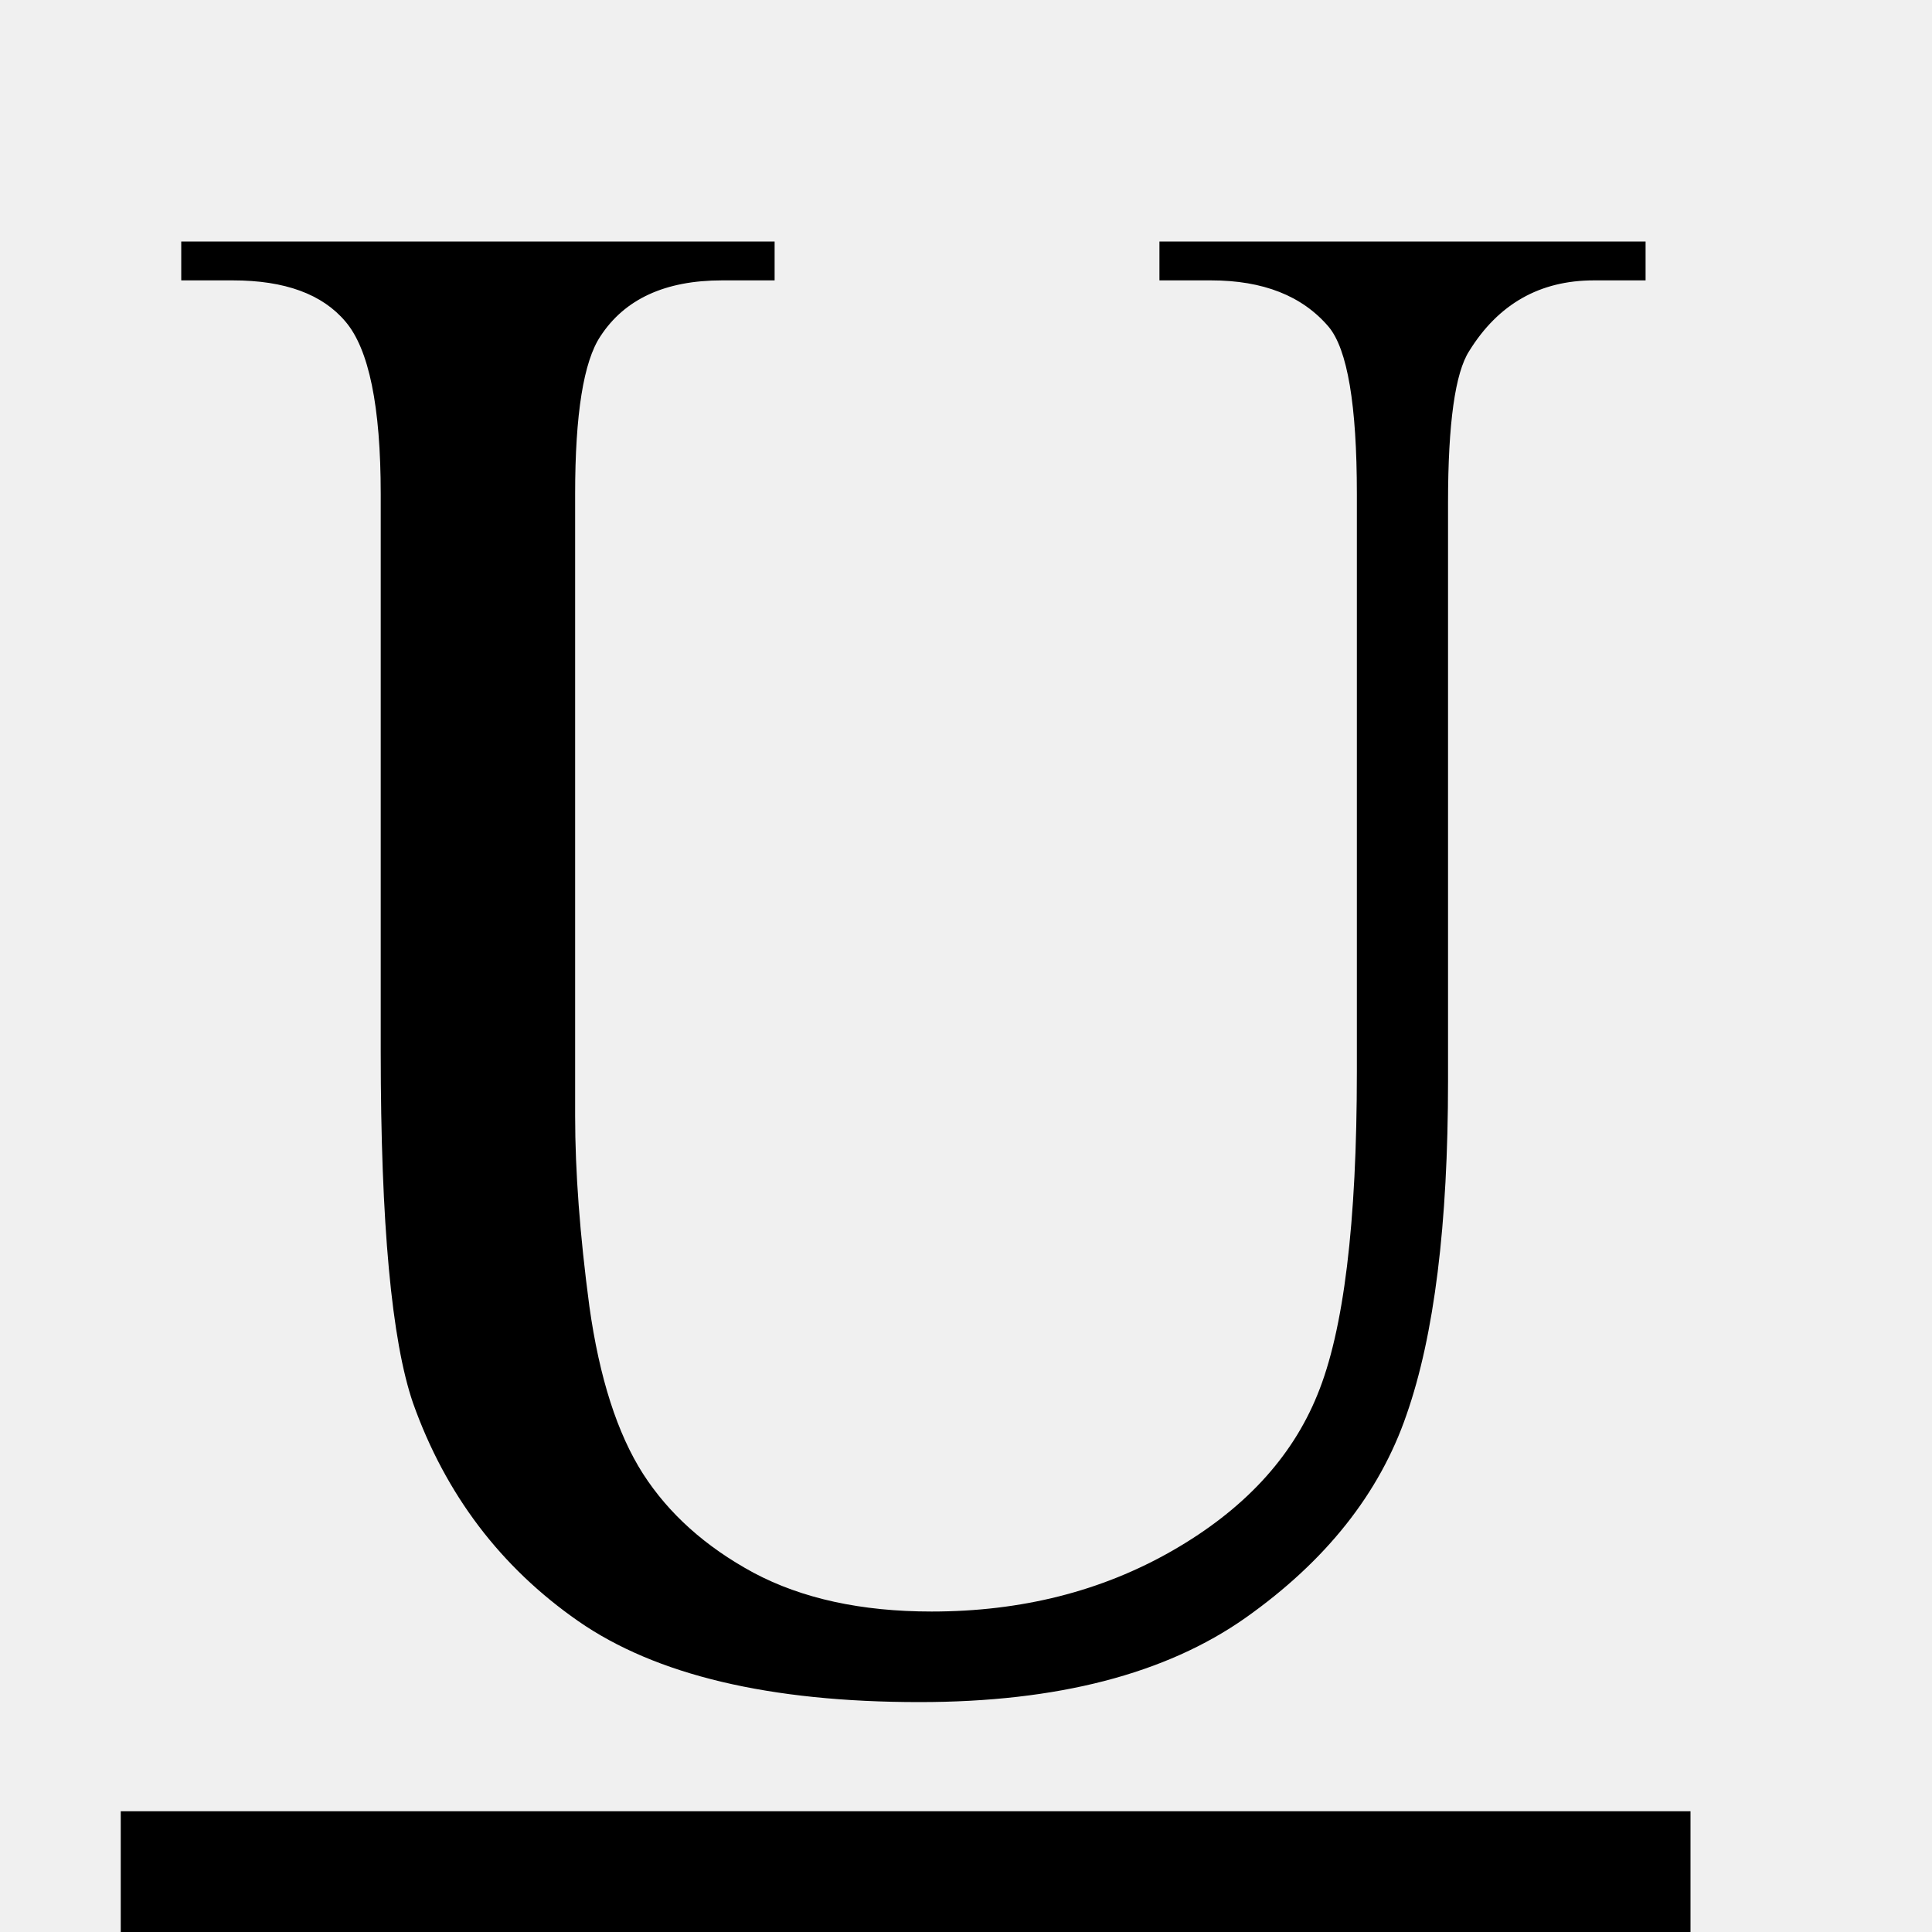
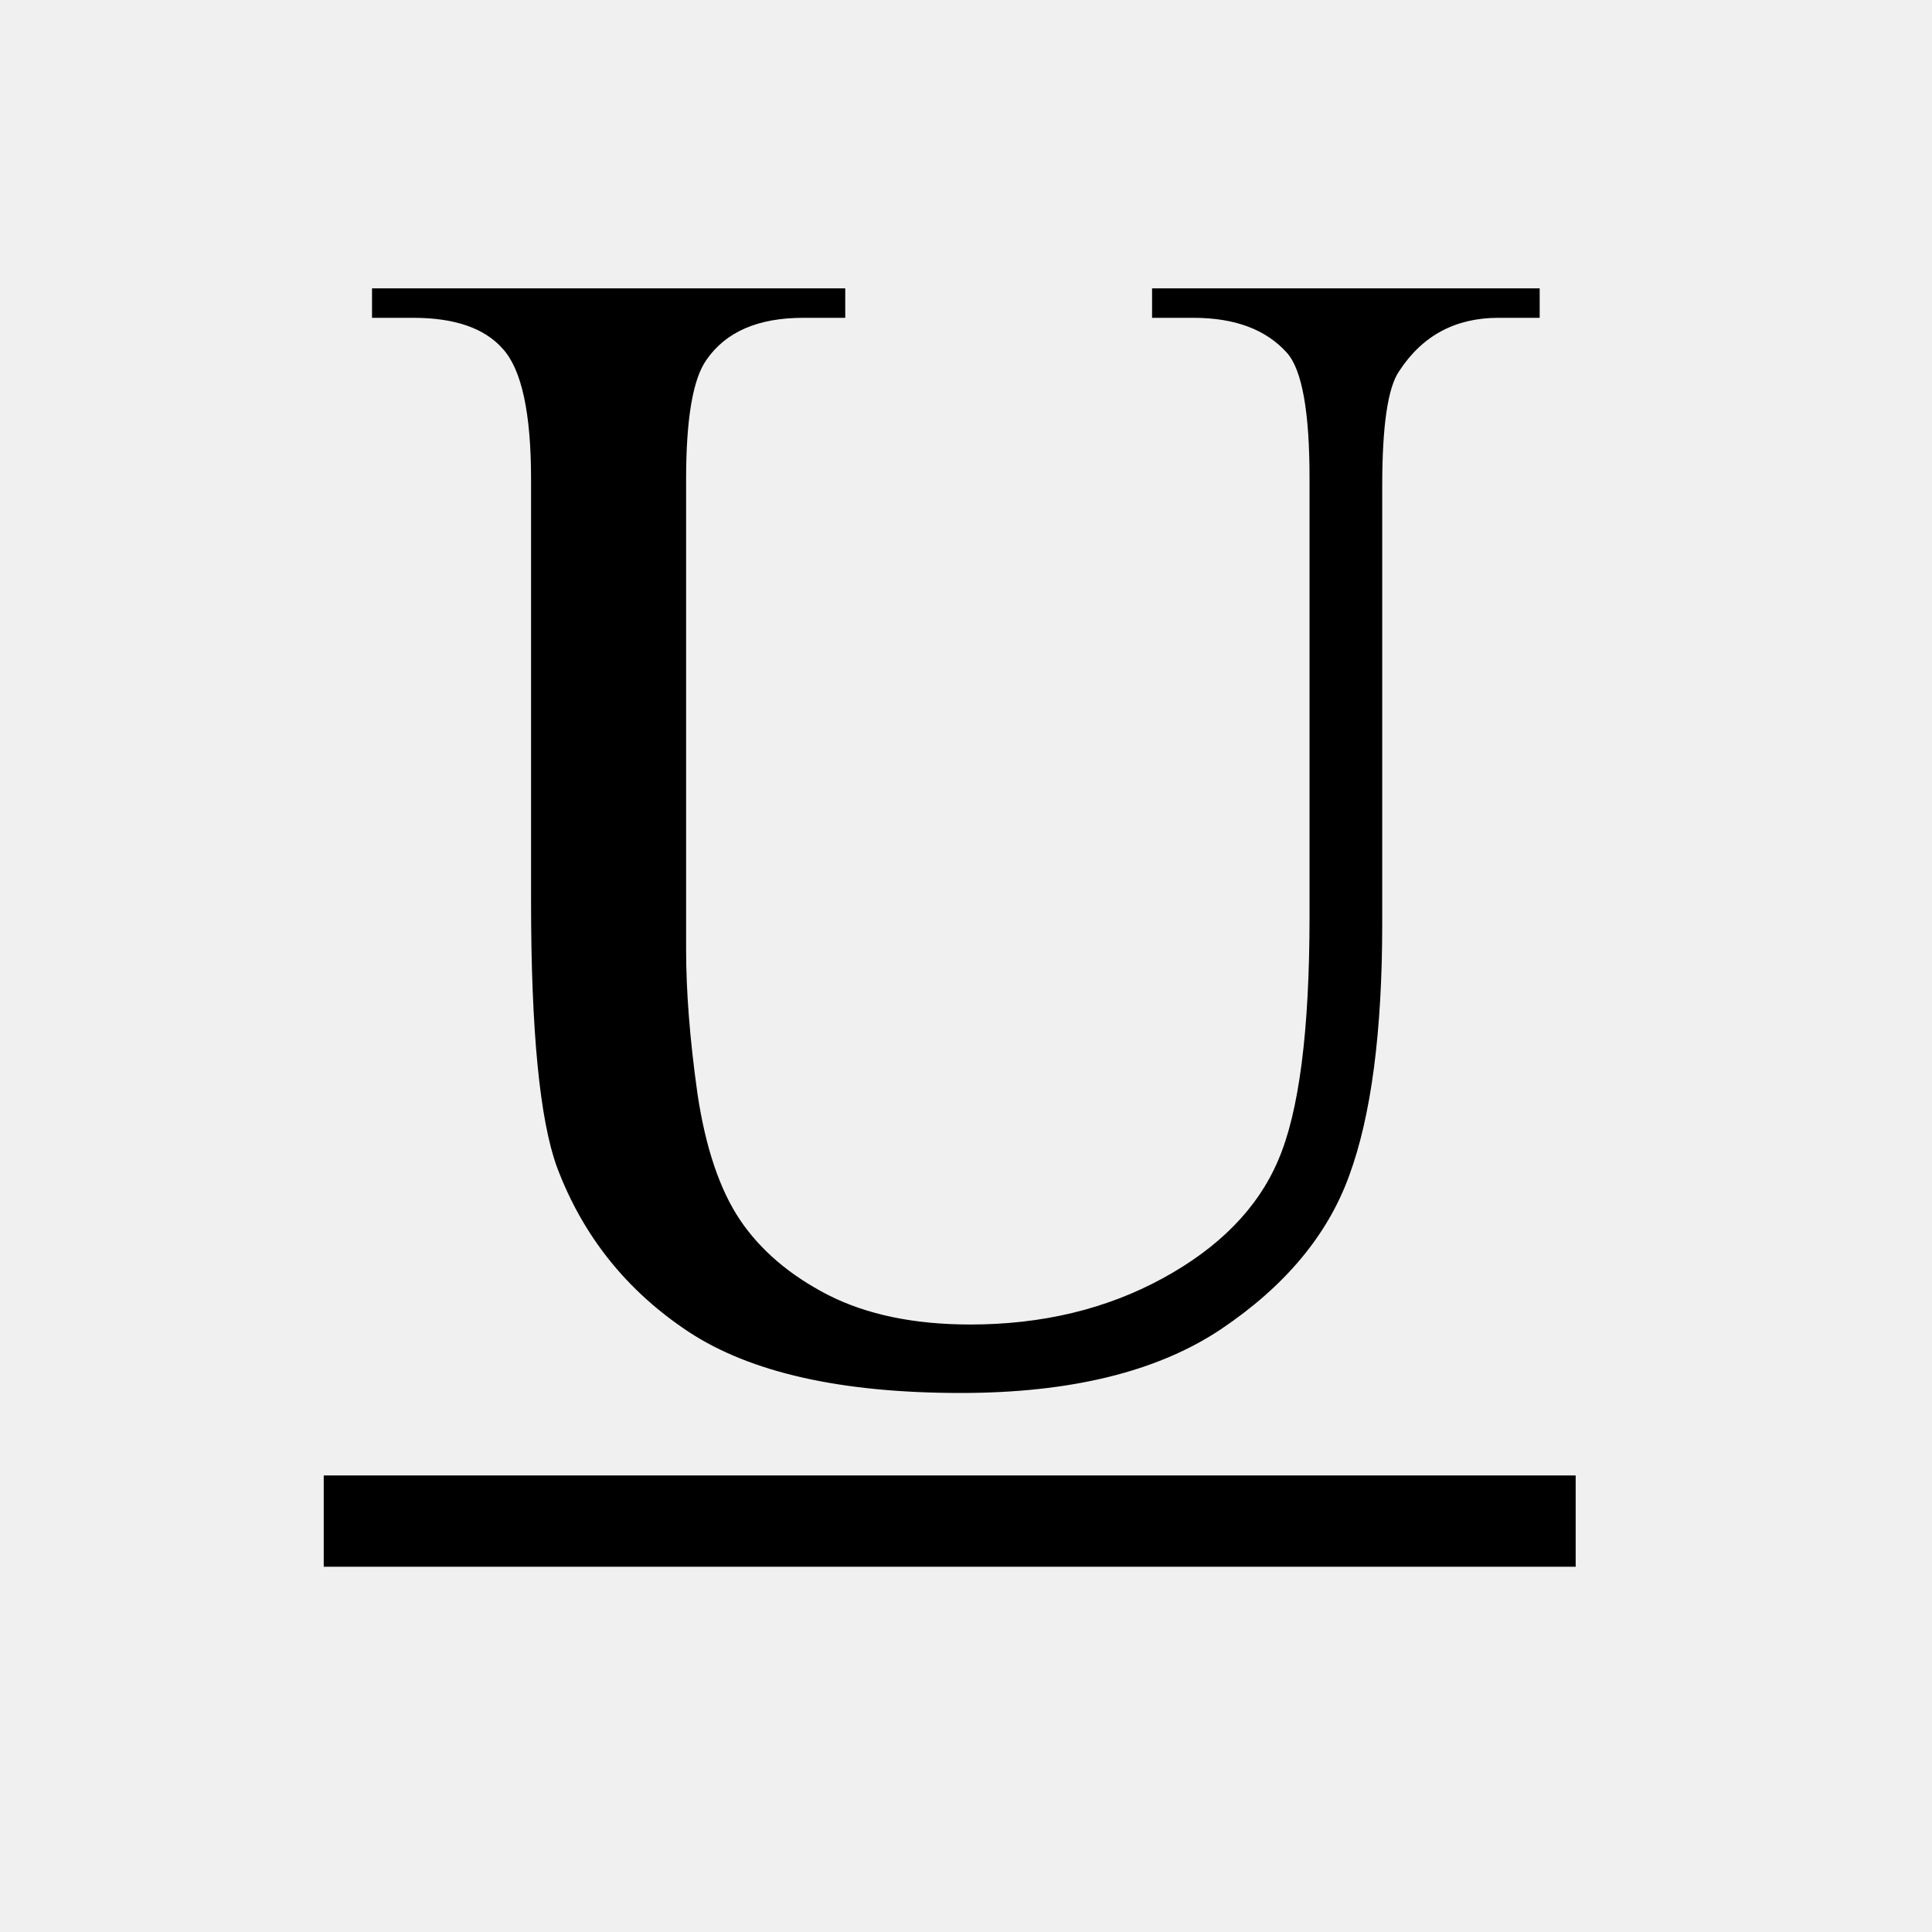
- <svg xmlns="http://www.w3.org/2000/svg" width="16px" height="16px" id="svg2385">
+ <svg xmlns="http://www.w3.org/2000/svg" width="16px" height="16px" id="svg2385" version="1.1">
  <defs id="defs2387">
    </defs>
  <g id="layer1">
-     <rect style="opacity:0;fill:#ffffff;fill-opacity:1;fill-rule:evenodd;stroke:none;stroke-width:1;stroke-miterlimit:4;stroke-dasharray:none;stroke-opacity:1" id="rect3254" width="16" height="16" x="0" y="0" ry="0" />
-     <path style="font-size:28px;font-style:normal;font-weight:normal;fill:#000000;fill-opacity:1;stroke:none;stroke-width:1px;stroke-linecap:butt;stroke-linejoin:miter;stroke-opacity:1;font-family:Century" d="M 9.602,2.322 L 9.602,2 L 13.628,2 L 13.628,2.322 L 13.2,2.322 C 12.753,2.322 12.409,2.517 12.168,2.906 C 12.051,3.086 11.992,3.505 11.992,4.161 L 11.992,8.954 C 11.992,10.139 11.878,11.06 11.648,11.717 C 11.425,12.367 10.98,12.928 10.315,13.398 C 9.655,13.863 8.755,14.096 7.615,14.096 C 6.373,14.096 5.431,13.872 4.788,13.425 C 4.145,12.977 3.69,12.376 3.421,11.621 C 3.243,11.104 3.153,10.133 3.153,8.71 L 3.153,4.091 C 3.153,3.365 3.055,2.889 2.86,2.662 C 2.669,2.436 2.359,2.322 1.929,2.322 L 1.501,2.322 L 1.501,2 L 6.415,2 L 6.415,2.322 L 5.979,2.322 C 5.51,2.322 5.174,2.476 4.973,2.784 C 4.833,2.993 4.763,3.429 4.763,4.091 L 4.763,9.242 C 4.763,9.701 4.802,10.226 4.881,10.819 C 4.964,11.412 5.113,11.873 5.325,12.205 C 5.538,12.536 5.842,12.809 6.239,13.024 C 6.642,13.239 7.134,13.346 7.715,13.346 C 8.459,13.346 9.124,13.178 9.711,12.841 C 10.298,12.504 10.698,12.074 10.91,11.551 C 11.128,11.022 11.237,10.131 11.237,8.876 L 11.237,4.091 C 11.237,3.354 11.159,2.892 11.003,2.706 C 10.785,2.45 10.46,2.322 10.03,2.322 L 9.602,2.322" id="text2435" />
-     <rect style="opacity:1;fill:#000000;fill-opacity:1;fill-rule:nonzero;stroke:none;stroke-width:0.5;stroke-miterlimit:4;stroke-dasharray:none;stroke-opacity:1" id="rect2439" width="13" height="1" x="1" y="15" />
+     <rect style="opacity:0;fill:#ffffff;fill-opacity:1;fill-rule:evenodd;stroke:none;stroke-width:1;stroke-miterlimit:4;stroke-dasharray:none;stroke-opacity:1" id="rect3254" width="12.76" height="12.1" x="1.884" y="0.875" ry="0" />
+     <path style="font-style:normal;font-weight:normal;font-size:28px;font-family:Century;fill:#000000;fill-opacity:1;stroke:none;stroke-width:1px;stroke-linecap:butt;stroke-linejoin:miter;stroke-opacity:1" d="m 9.541,2.632 0,-0.244 3.21,0 0,0.244 -0.341,0 c -0.357,8.7e-6 -0.631,0.147 -0.823,0.442 -0.094,0.136 -0.14,0.453 -0.14,0.949 l 0,3.625 c -1.1e-5,0.896 -0.091,1.593 -0.274,2.089 -0.178,0.492 -0.533,0.916 -1.063,1.272 -0.526,0.351 -1.244,0.527 -2.154,0.527 -0.99,0 -1.741,-0.169 -2.254,-0.507 C 5.19,10.69 4.826,10.235 4.612,9.664 4.47,9.273 4.398,8.539 4.398,7.462 l 0,-3.493 C 4.398,3.42 4.32,3.06 4.164,2.889 4.013,2.717 3.765,2.632 3.422,2.632 l -0.341,0 0,-0.244 3.919,0 0,0.244 -0.348,0 C 6.278,2.632 6.01,2.748 5.85,2.981 5.738,3.139 5.682,3.469 5.682,3.969 l 0,3.895 c -2.7e-6,0.347 0.031,0.745 0.094,1.193 0.067,0.448 0.185,0.797 0.354,1.048 0.169,0.25 0.412,0.457 0.729,0.62 0.321,0.163 0.713,0.244 1.177,0.244 0.593,0 1.124,-0.127 1.592,-0.382 0.468,-0.255 0.787,-0.58 0.956,-0.975 0.174,-0.4 0.261,-1.074 0.261,-2.023 l 0,-3.618 C 10.846,3.411 10.783,3.062 10.658,2.922 10.484,2.728 10.226,2.632 9.883,2.632 l -0.341,0" id="text2435" />
+     <rect style="opacity:1;fill:#000000;fill-opacity:1;fill-rule:nonzero;stroke:none;stroke-width:0.5;stroke-miterlimit:4;stroke-dasharray:none;stroke-opacity:1" id="rect2439" width="10.368" height="0.756" x="2.681" y="12.219" />
  </g>
</svg>
